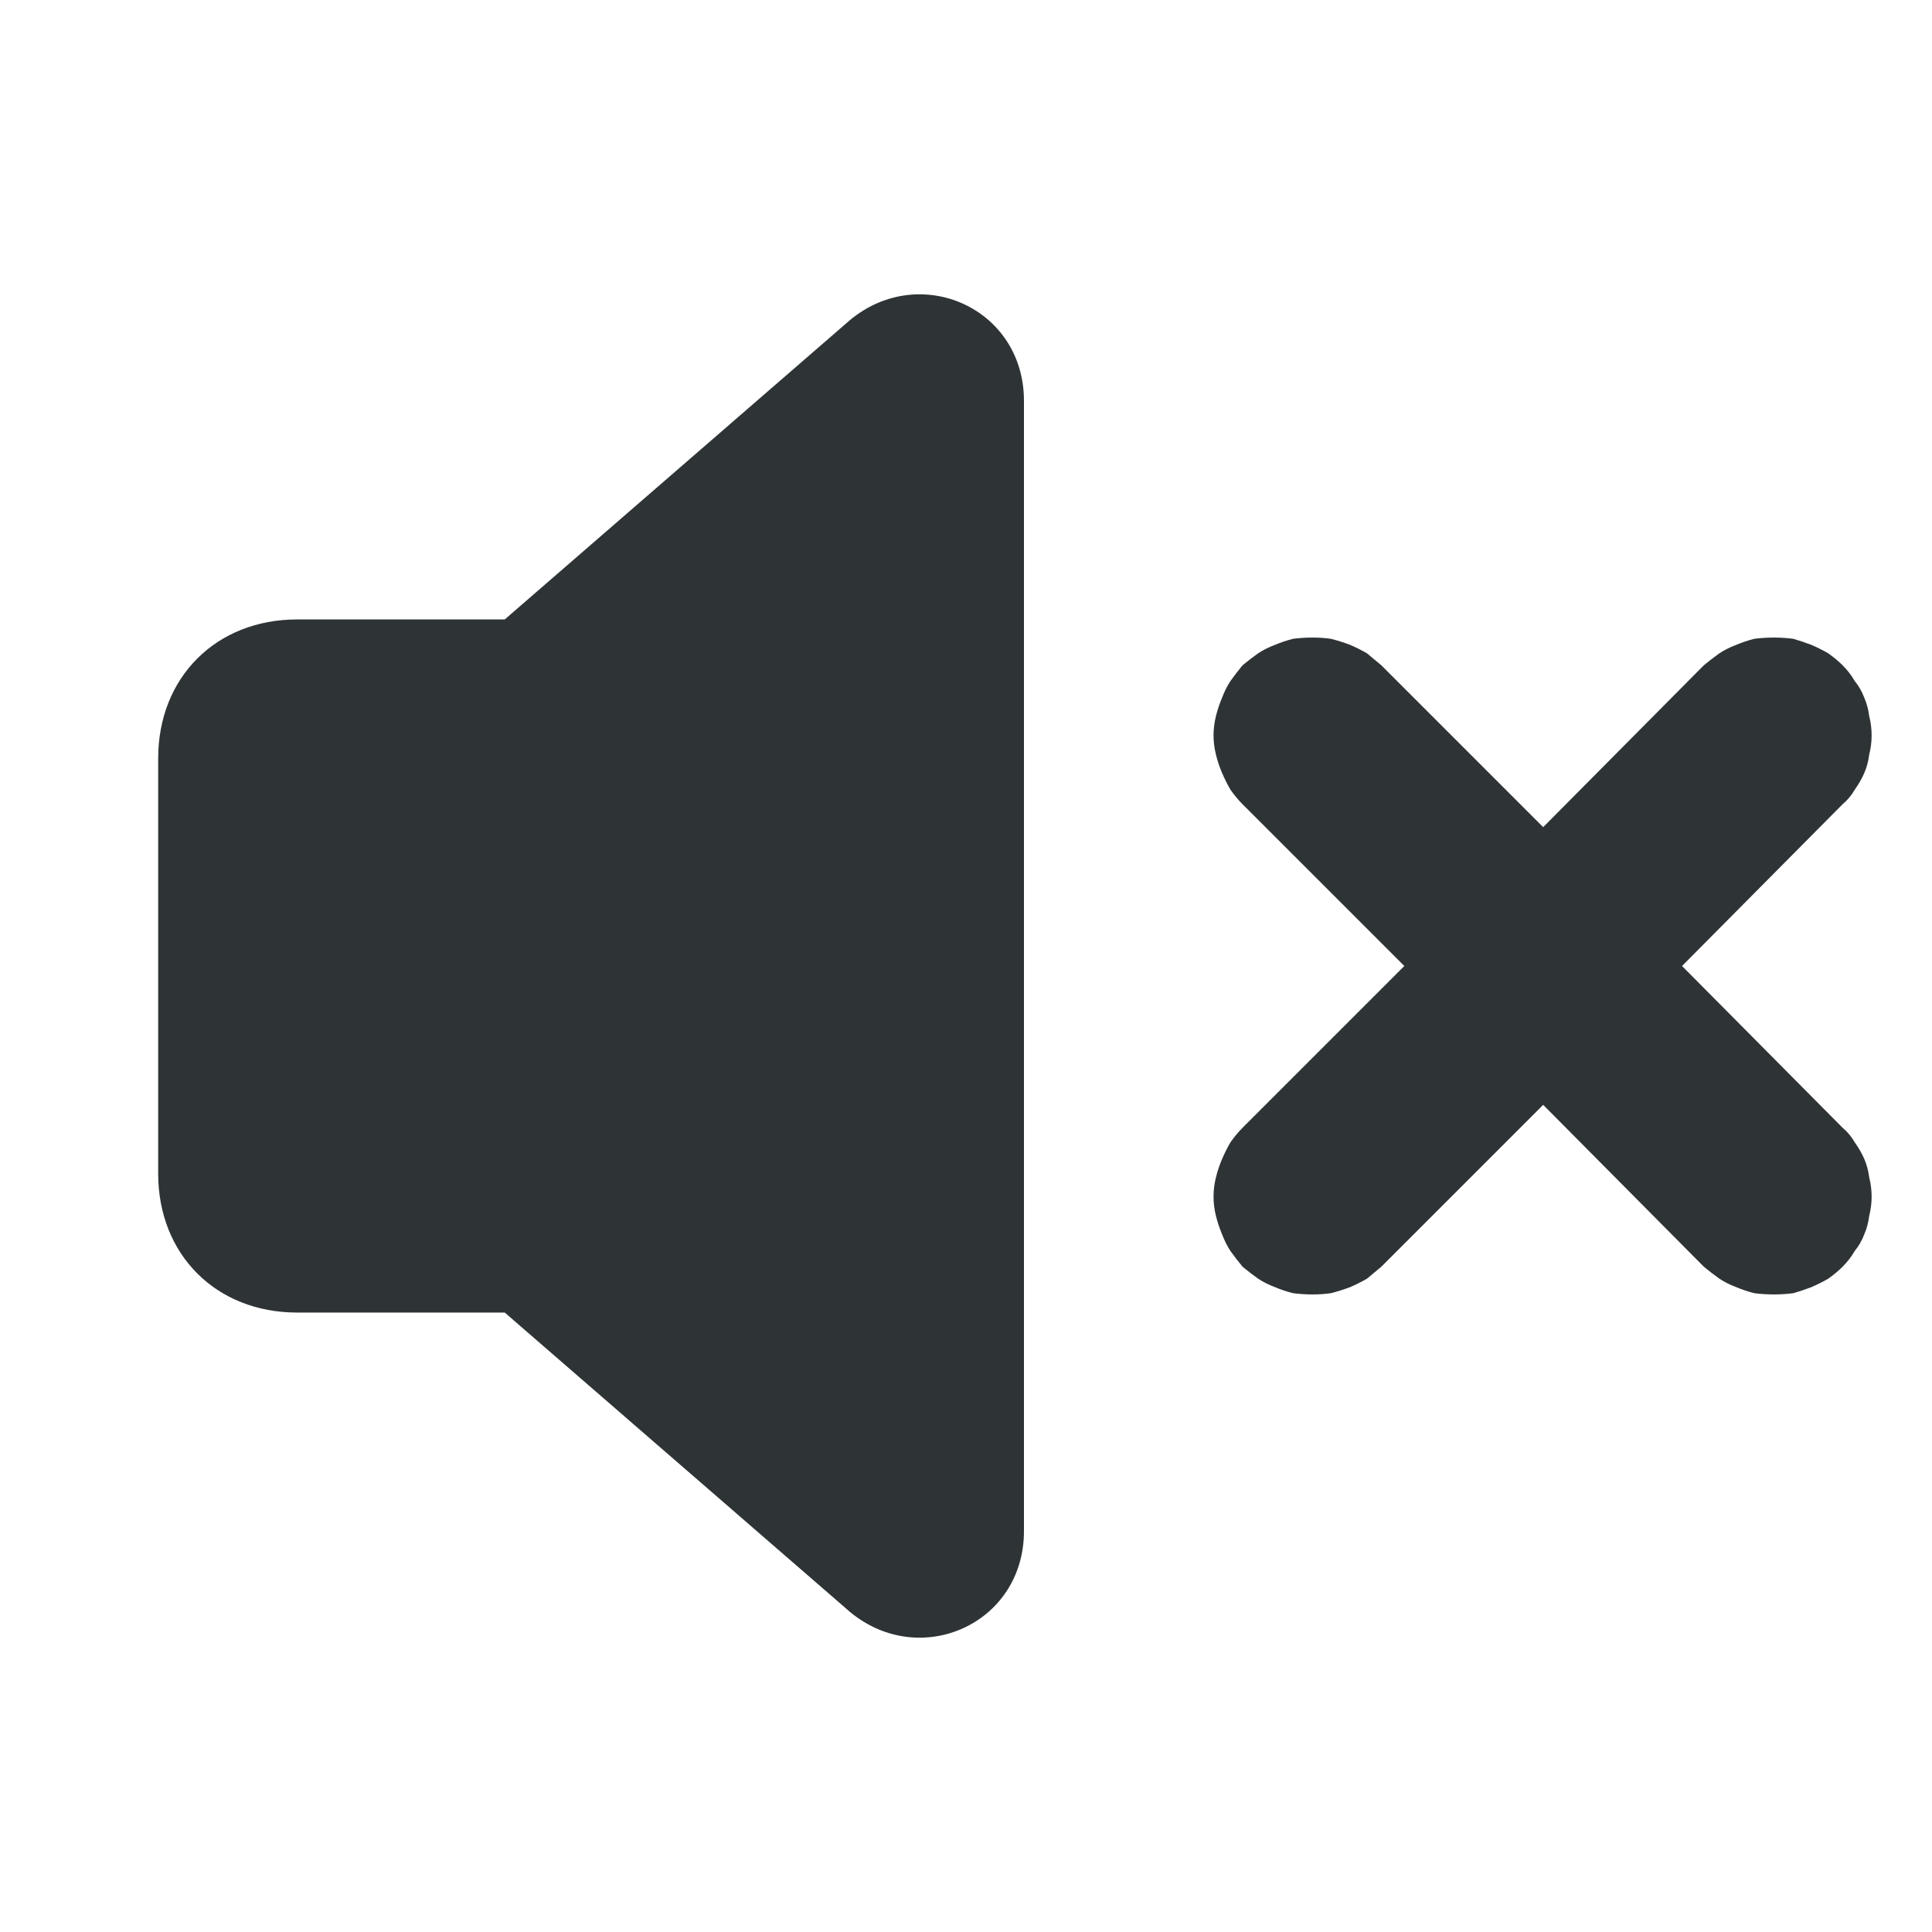
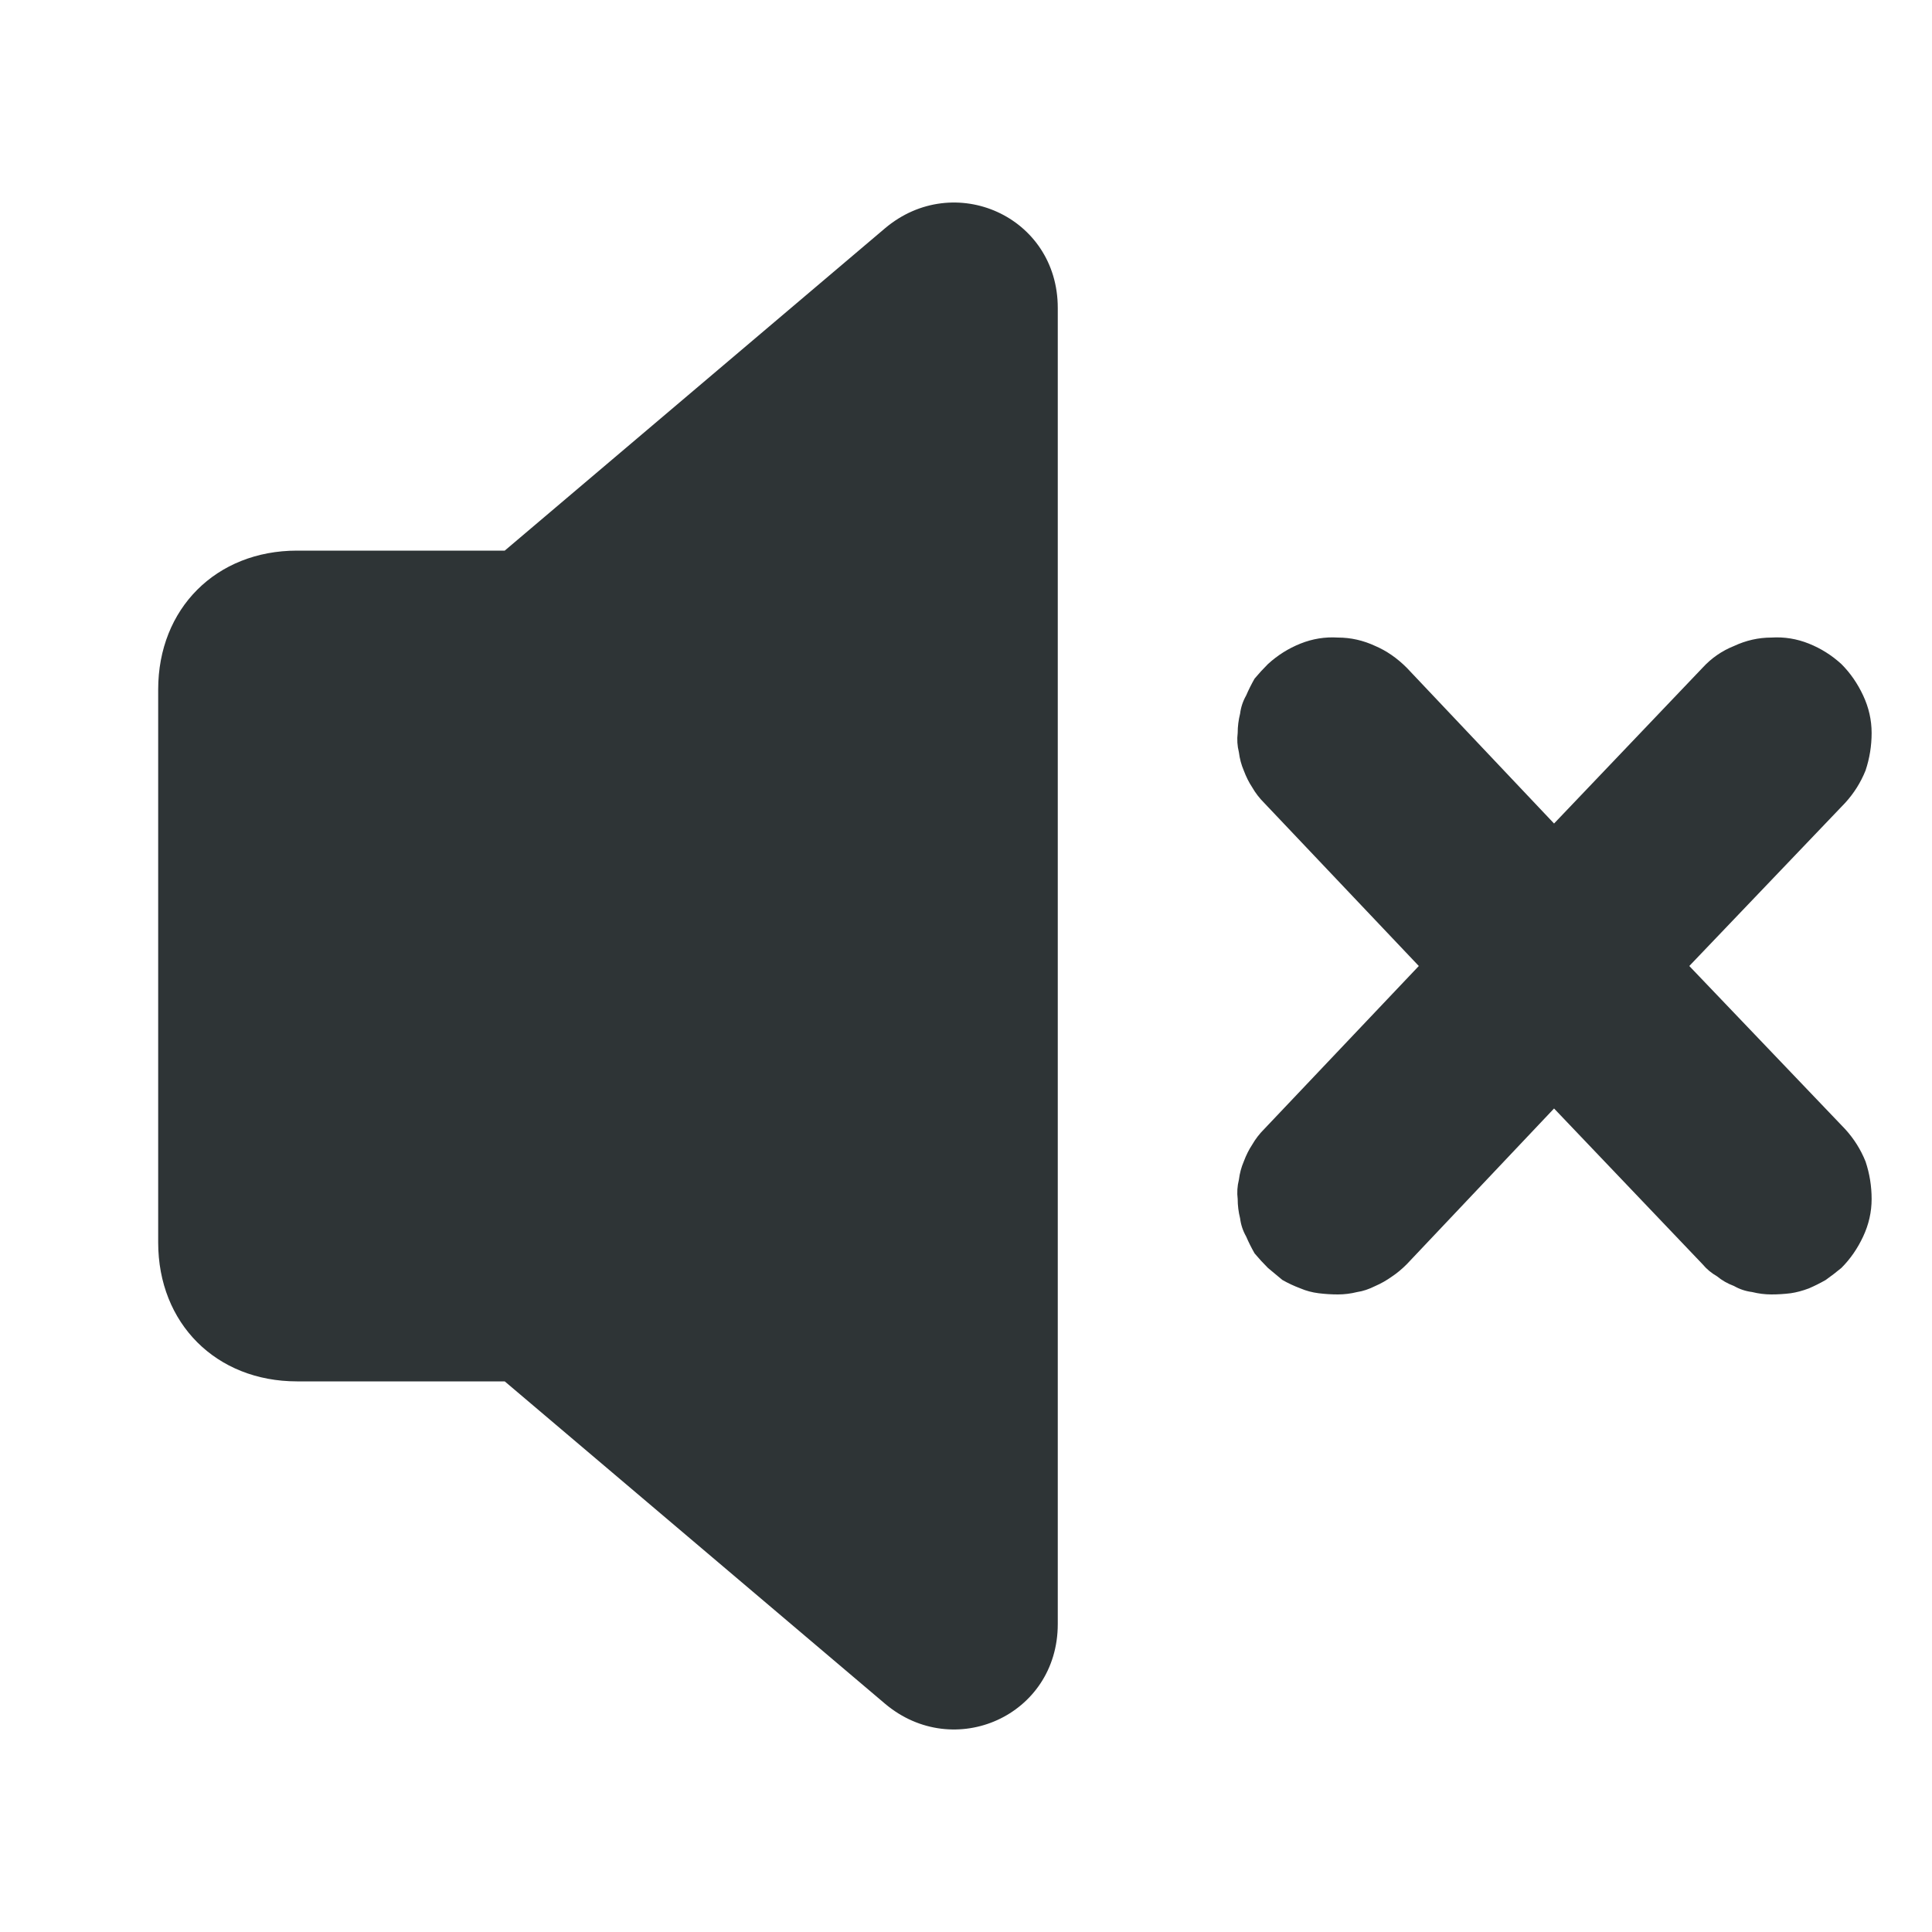
<svg xmlns="http://www.w3.org/2000/svg" width="16" height="16" viewBox="0 0 16 16" fill="#2e3436">
-   <path fill-rule="evenodd" d="M1.31 6.28C1.31 5.61 1.79 5.13 2.46 5.13L4.18 5.13L7.04 2.65C7.62 2.17 8.48 2.55 8.48 3.32L8.48 12.68C8.48 13.45 7.62 13.83 7.04 13.35L4.18 10.87L2.46 10.87C1.79 10.87 1.31 10.39 1.31 9.72L1.31 6.28ZM12.78 6.85L11.44 5.51Q11.38 5.46 11.32 5.41Q11.25 5.37 11.18 5.34Q11.1 5.31 11.02 5.29Q10.95 5.28 10.87 5.28Q10.79 5.28 10.71 5.29Q10.63 5.31 10.56 5.34Q10.48 5.37 10.42 5.41Q10.35 5.46 10.29 5.51Q10.24 5.57 10.19 5.64Q10.15 5.7 10.12 5.78Q10.09 5.85 10.07 5.93Q10.05 6.01 10.05 6.09Q10.05 6.17 10.07 6.25Q10.09 6.33 10.12 6.4Q10.15 6.47 10.19 6.54Q10.24 6.61 10.29 6.66L11.63 8L10.29 9.34Q10.24 9.39 10.19 9.46Q10.15 9.53 10.12 9.6Q10.09 9.67 10.07 9.75Q10.05 9.83 10.05 9.91Q10.05 9.99 10.07 10.07Q10.09 10.15 10.12 10.22Q10.15 10.3 10.19 10.36Q10.24 10.43 10.29 10.49Q10.35 10.54 10.42 10.59Q10.48 10.63 10.56 10.66Q10.63 10.69 10.71 10.71Q10.79 10.72 10.87 10.72Q10.95 10.72 11.02 10.71Q11.1 10.69 11.18 10.66Q11.25 10.63 11.32 10.59Q11.38 10.54 11.44 10.49L12.78 9.15L14.11 10.49Q14.17 10.54 14.24 10.59Q14.3 10.63 14.38 10.66Q14.45 10.69 14.53 10.71Q14.61 10.72 14.69 10.72Q14.77 10.72 14.85 10.71Q14.92 10.69 15 10.66Q15.07 10.63 15.14 10.59Q15.21 10.54 15.26 10.49Q15.32 10.43 15.36 10.36Q15.41 10.3 15.44 10.22Q15.47 10.15 15.48 10.07Q15.5 9.99 15.5 9.91Q15.5 9.83 15.48 9.75Q15.47 9.67 15.44 9.6Q15.41 9.53 15.36 9.46Q15.32 9.39 15.26 9.34L13.93 8L15.26 6.66Q15.32 6.61 15.36 6.54Q15.41 6.47 15.44 6.4Q15.47 6.33 15.48 6.25Q15.5 6.17 15.5 6.09Q15.5 6.01 15.48 5.93Q15.47 5.85 15.44 5.78Q15.41 5.7 15.36 5.64Q15.32 5.57 15.26 5.51Q15.21 5.46 15.14 5.41Q15.07 5.37 15 5.34Q14.92 5.31 14.85 5.29Q14.77 5.28 14.69 5.28Q14.61 5.28 14.53 5.29Q14.45 5.31 14.38 5.34Q14.3 5.37 14.24 5.41Q14.17 5.46 14.11 5.51L12.78 6.85Z" />
+   <path fill-rule="evenodd" d="M1.31 5.71C1.31 5.04 1.79 4.56 2.46 4.56L4.18 4.56L7.33 1.89C7.9 1.41 8.76 1.79 8.76 2.55L8.76 13.45C8.76 14.21 7.9 14.59 7.33 14.11L4.18 11.44L2.46 11.44C1.79 11.44 1.31 10.96 1.31 10.29L1.31 5.71ZM12.87 6.82L11.65 5.53Q11.53 5.41 11.39 5.35Q11.24 5.28 11.08 5.28Q10.92 5.27 10.77 5.33Q10.62 5.39 10.5 5.5Q10.44 5.56 10.39 5.62Q10.35 5.69 10.32 5.76Q10.28 5.83 10.27 5.91Q10.25 5.99 10.25 6.07Q10.24 6.15 10.26 6.23Q10.27 6.31 10.3 6.38Q10.33 6.46 10.37 6.52Q10.41 6.59 10.47 6.65L11.75 8L10.47 9.35Q10.41 9.41 10.37 9.48Q10.33 9.54 10.3 9.62Q10.27 9.69 10.26 9.77Q10.24 9.85 10.25 9.93Q10.25 10.01 10.27 10.09Q10.28 10.17 10.32 10.24Q10.35 10.31 10.39 10.38Q10.44 10.44 10.5 10.5Q10.56 10.55 10.62 10.6Q10.69 10.64 10.77 10.67Q10.84 10.7 10.92 10.71Q11 10.72 11.08 10.72Q11.16 10.72 11.24 10.7Q11.31 10.69 11.39 10.65Q11.46 10.62 11.53 10.57Q11.59 10.53 11.65 10.47L12.87 9.18L14.1 10.47Q14.15 10.53 14.22 10.57Q14.28 10.62 14.36 10.65Q14.43 10.69 14.51 10.7Q14.59 10.72 14.67 10.72Q14.75 10.72 14.83 10.71Q14.9 10.7 14.98 10.67Q15.05 10.64 15.12 10.6Q15.19 10.55 15.25 10.5Q15.36 10.39 15.43 10.24Q15.5 10.09 15.5 9.93Q15.5 9.77 15.45 9.62Q15.39 9.47 15.28 9.35L13.99 8L15.28 6.65Q15.39 6.53 15.45 6.38Q15.5 6.23 15.5 6.07Q15.5 5.91 15.43 5.76Q15.36 5.61 15.25 5.5Q15.13 5.39 14.98 5.33Q14.83 5.27 14.67 5.28Q14.51 5.28 14.36 5.35Q14.21 5.41 14.1 5.53L12.87 6.82Z" />
</svg>
